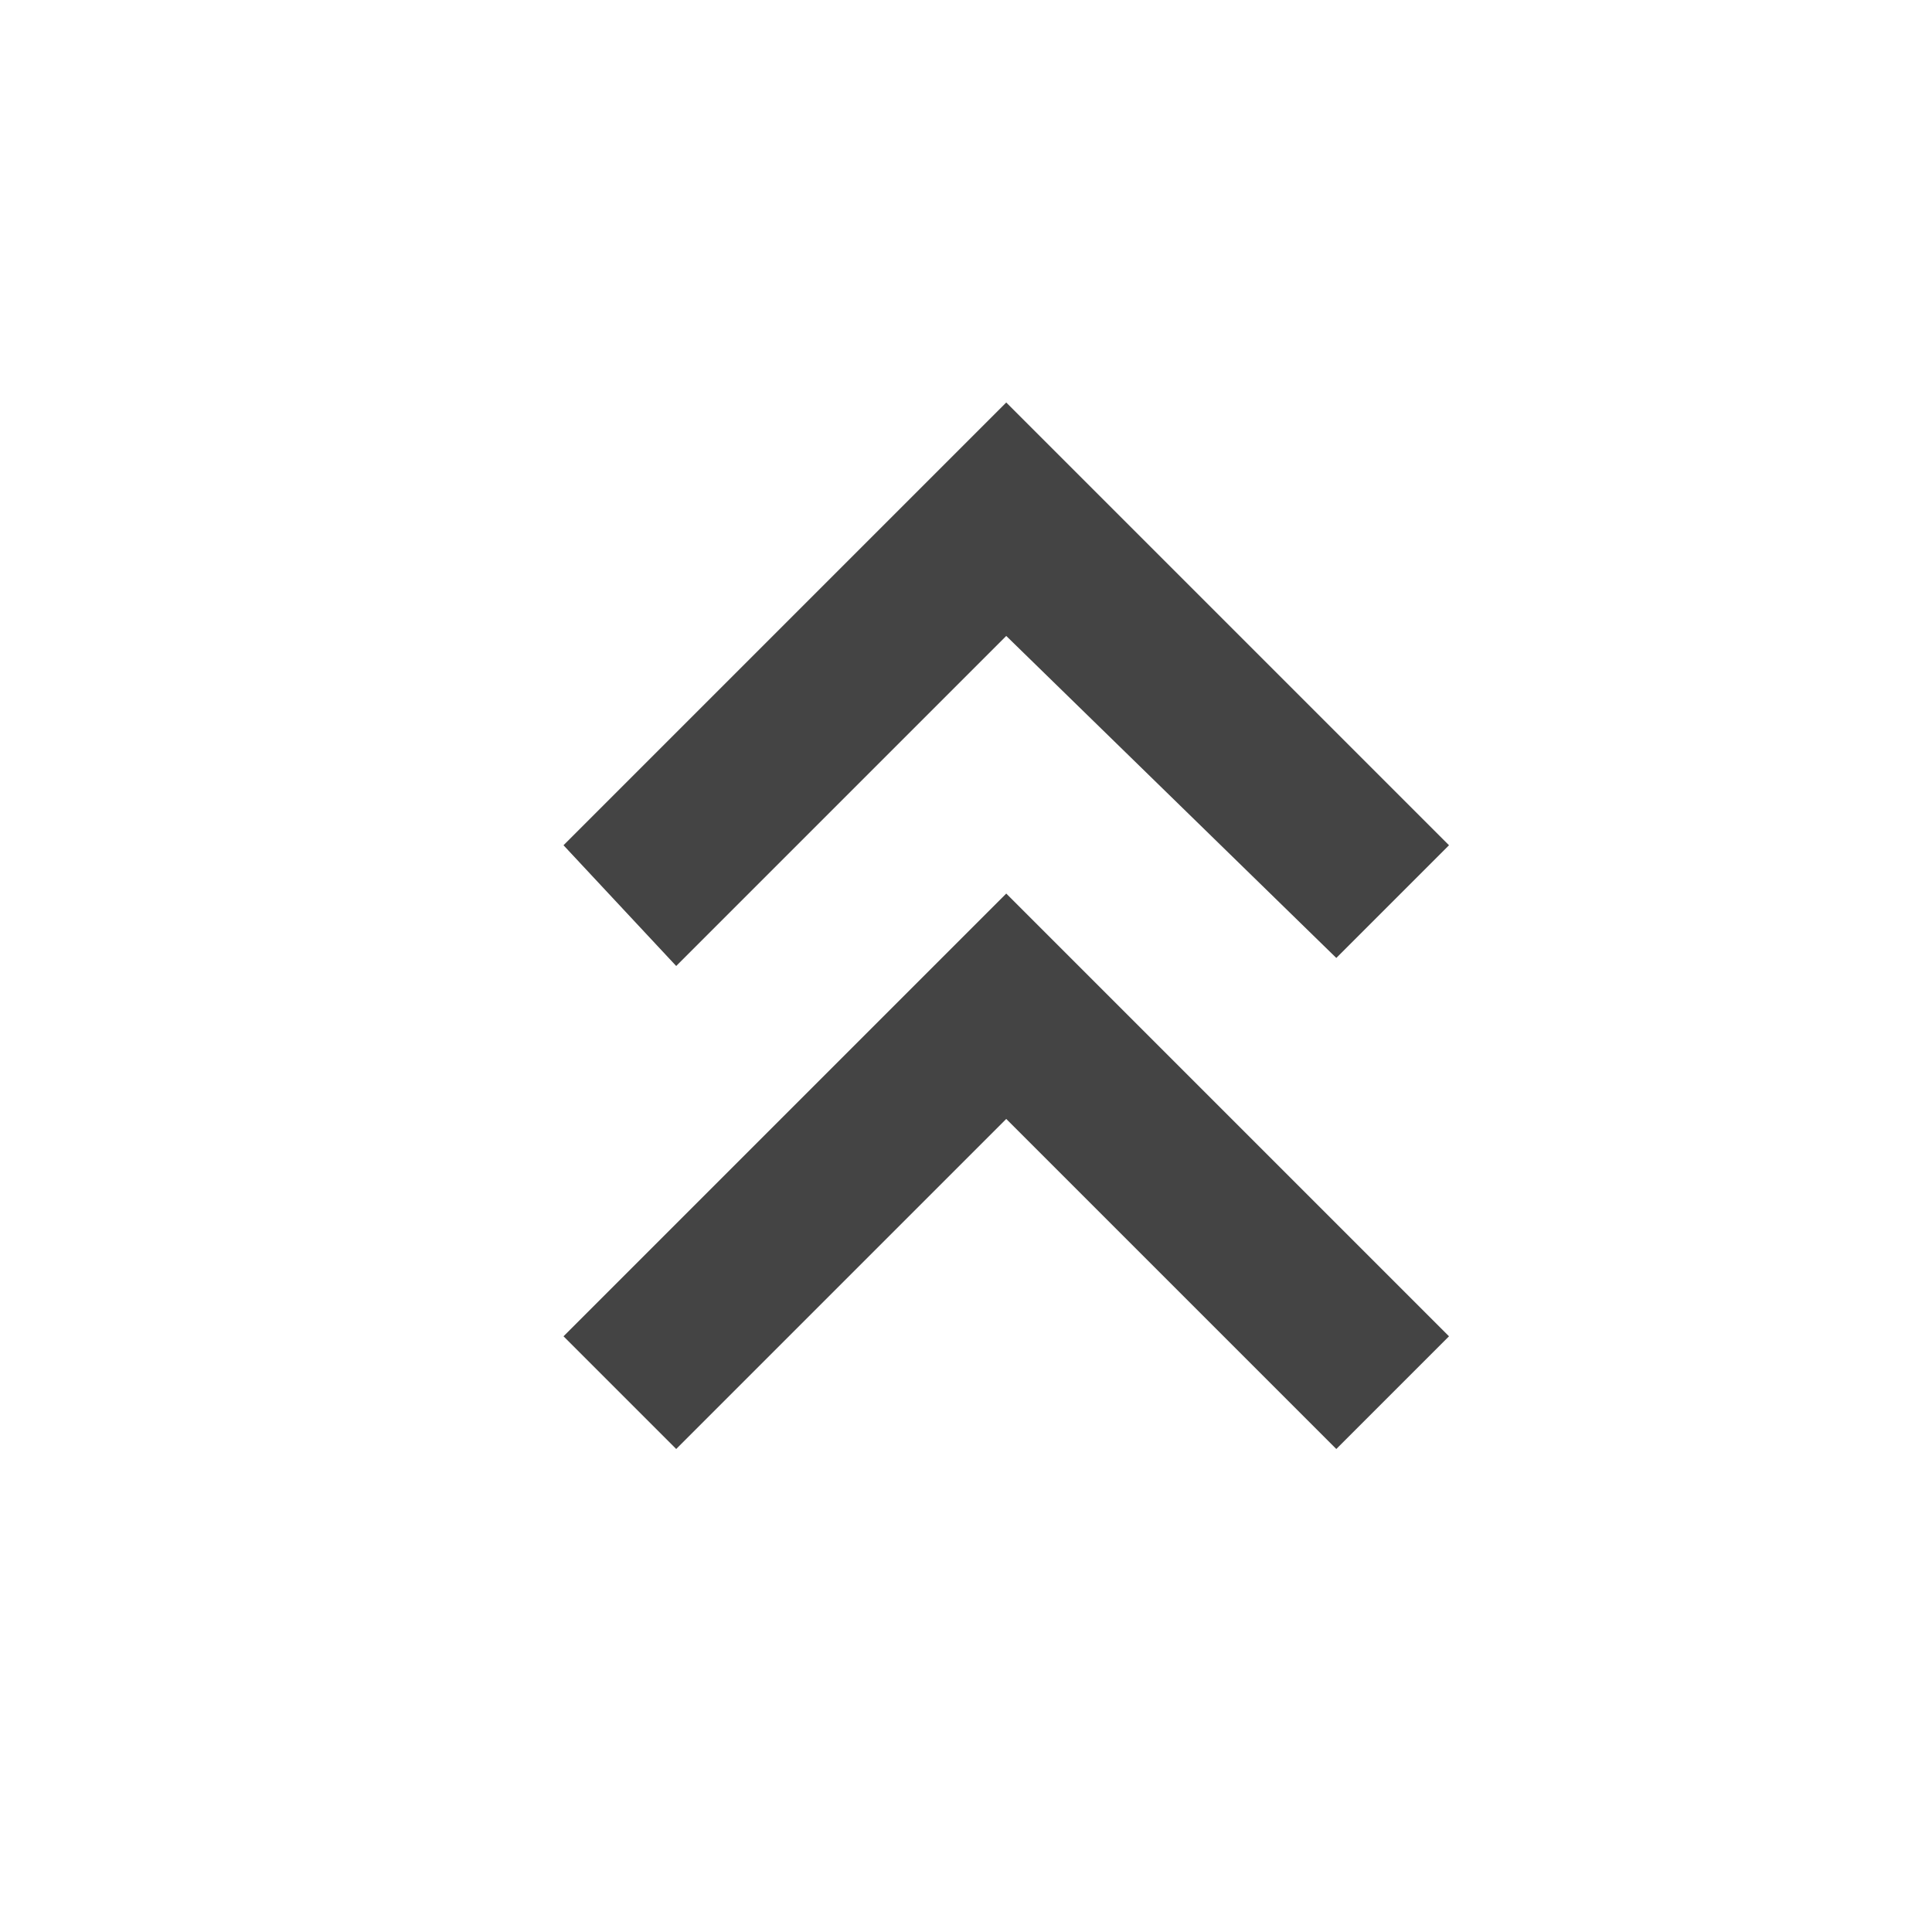
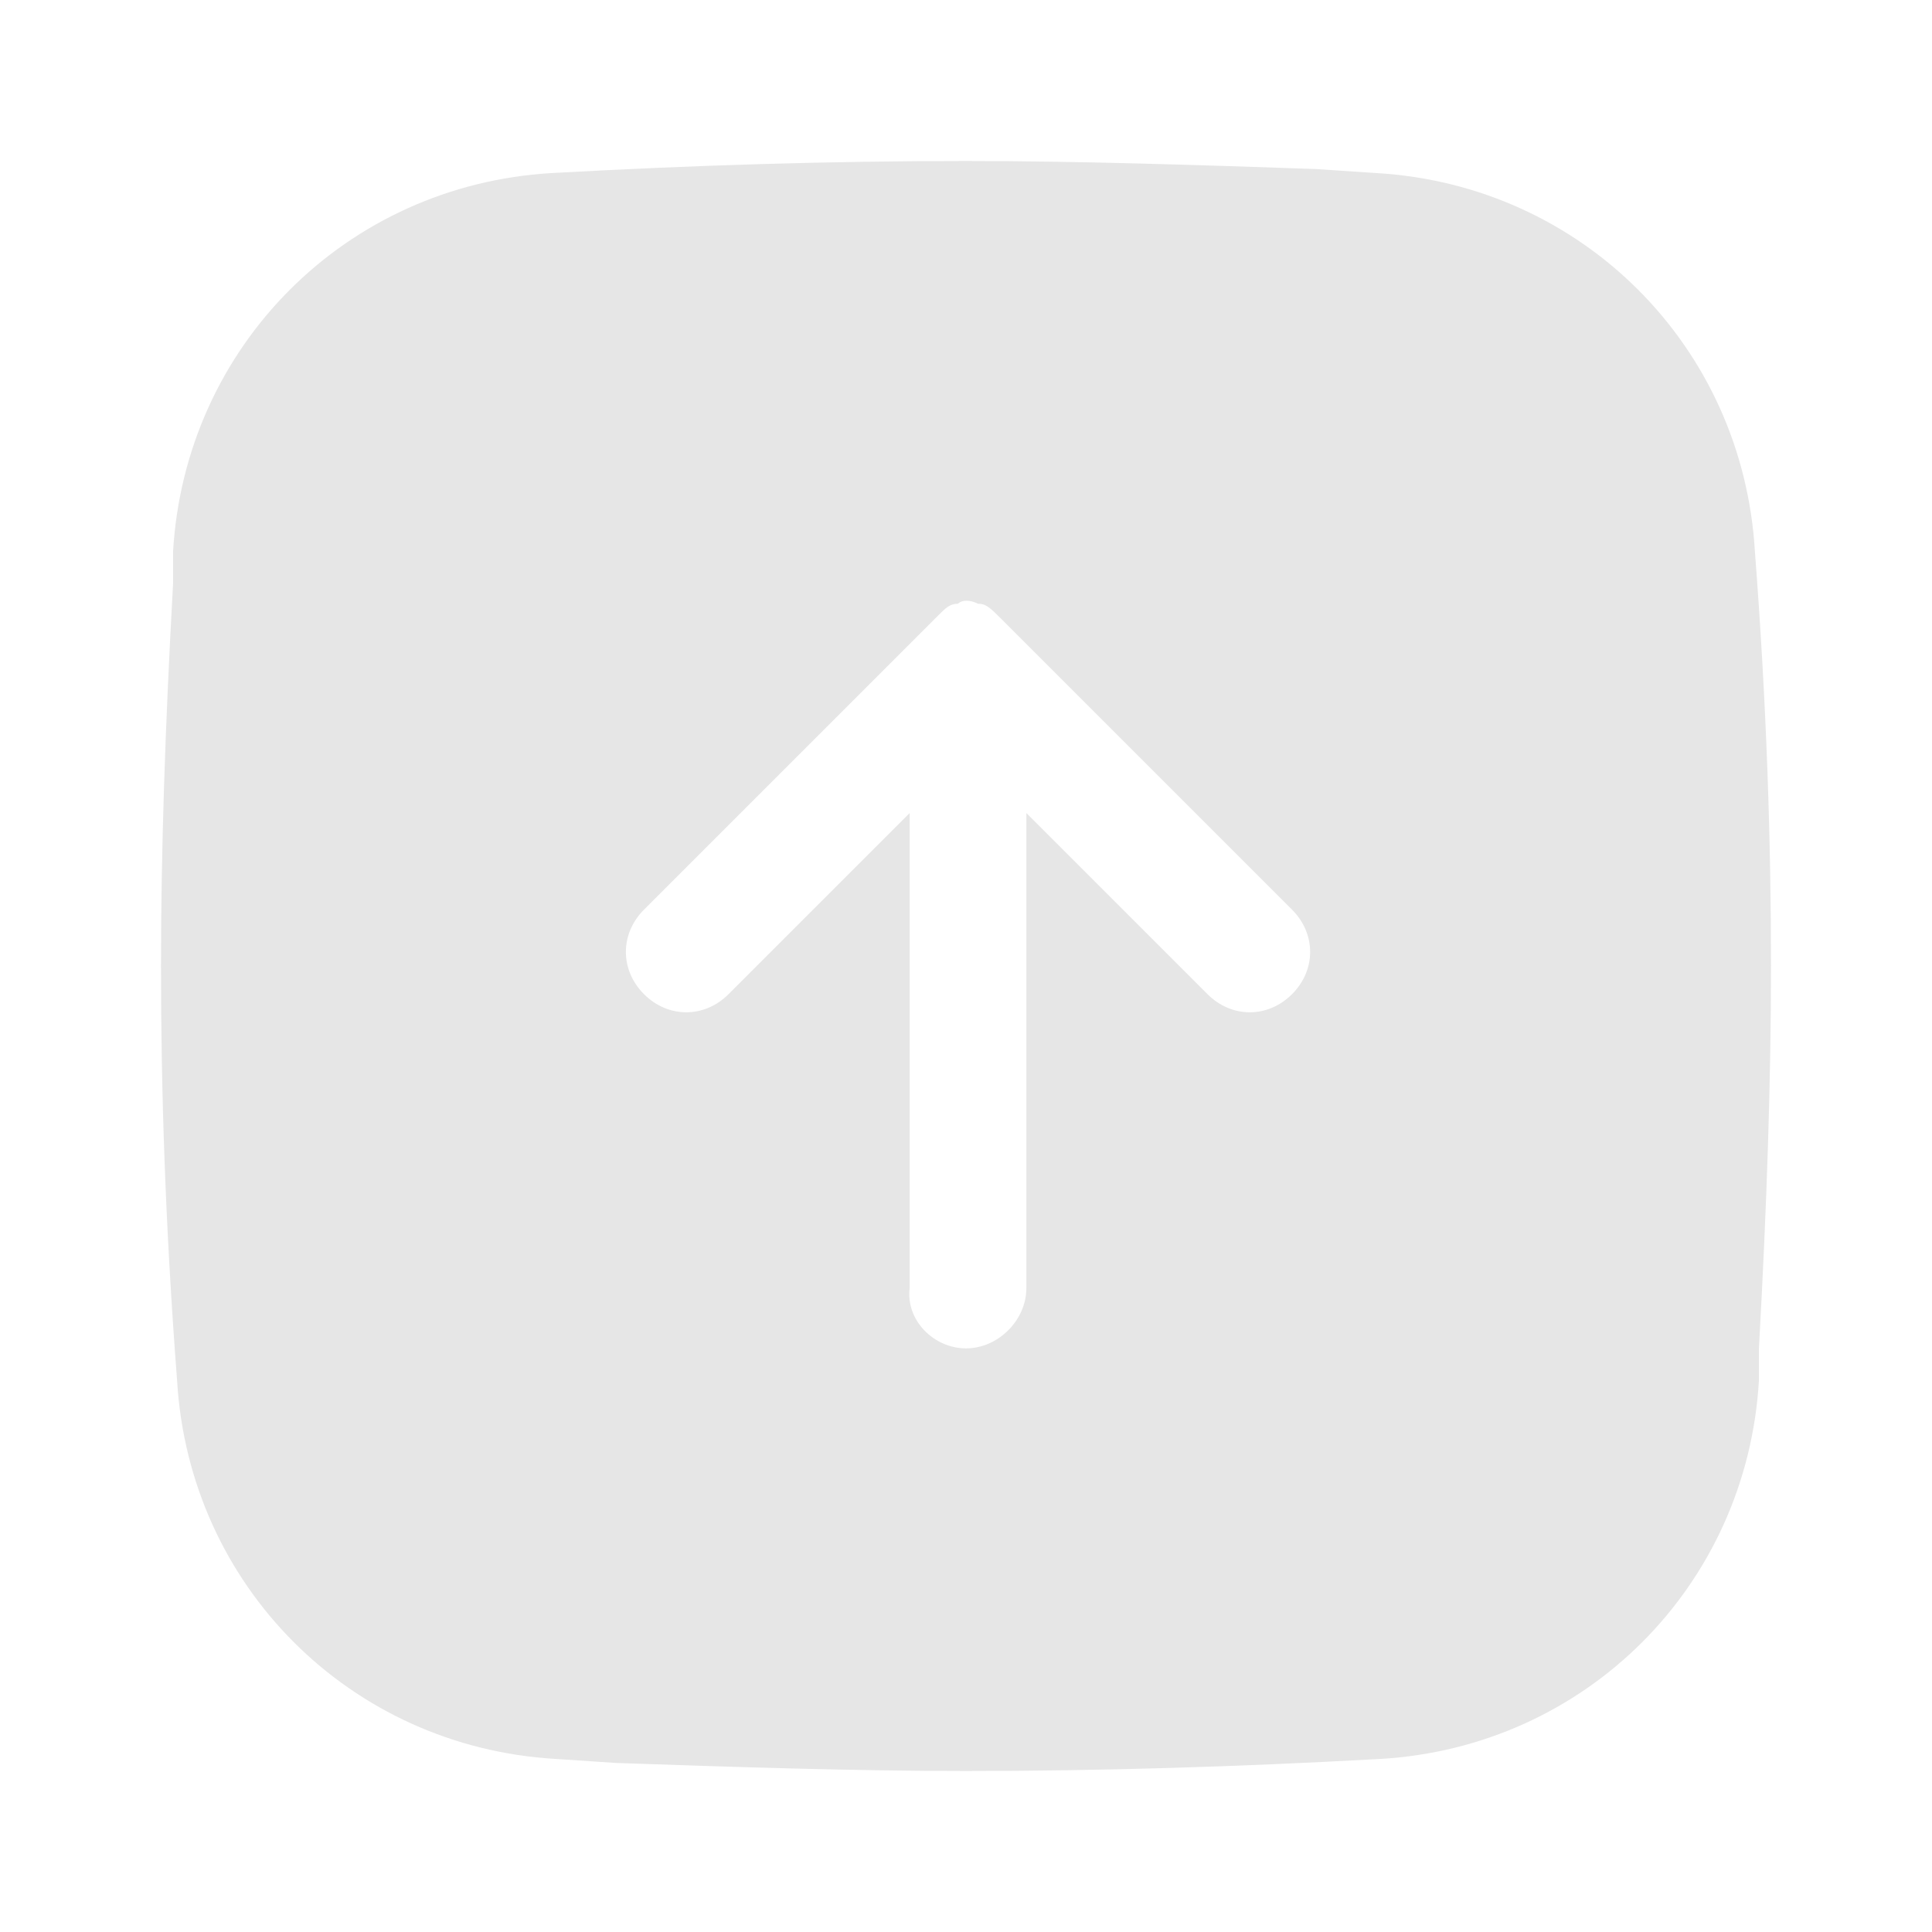
- <svg xmlns="http://www.w3.org/2000/svg" t="1748031179539" class="icon" viewBox="0 0 1024 1024" version="1.1" p-id="2613" width="200" height="200">
-   <path d="M533.333 593.067L358.4 768 298.667 708.267l234.667-234.667 234.667 234.667-59.733 59.733-174.933-174.933z m0-256L358.4 512 298.667 448 533.333 213.333l234.667 234.667-59.733 59.733-174.933-170.667z" fill="#444444" p-id="2614" />
+ <svg xmlns="http://www.w3.org/2000/svg" t="1748113930908" class="icon" viewBox="0 0 1024 1024" version="1.1" p-id="15764" width="200" height="200">
+   <path d="M512 938.667c-59.733 0-123.733-2.133-185.6-4.267l-32-2.133c-108.8-6.4-194.133-91.733-200.533-200.533C87.467 648.533 85.333 576 85.333 512c0-59.733 2.133-125.867 6.4-202.667v-17.067c6.4-108.8 91.733-194.133 200.533-200.533 76.8-4.267 149.333-6.4 219.733-6.4 59.733 0 123.733 2.133 185.6 4.267l32 2.133c108.8 6.4 194.133 91.733 200.533 200.533 6.4 83.2 8.533 155.733 8.533 219.733 0 59.733-2.133 125.867-6.4 202.667v17.067c-6.4 108.8-91.733 194.133-200.533 200.533-76.8 4.267-149.333 6.4-219.733 6.4z m0-224c17.067 0 32-14.933 32-32V430.933l96 96c12.8 12.8 32 12.8 44.8 0 12.8-12.8 12.8-32 0-44.8l-153.6-153.6c-6.4-6.4-8.533-8.533-12.8-8.533-4.267-2.133-8.533-2.133-10.667 0-4.267 0-6.4 2.133-10.667 6.4l-2.133 2.133-153.6 153.6c-12.8 12.8-12.8 32 0 44.8 12.8 12.8 32 12.8 44.8 0l96-96V682.667c-2.133 17.067 12.8 32 29.867 32z" fill="#e6e6e6" p-id="15765" />
</svg>
